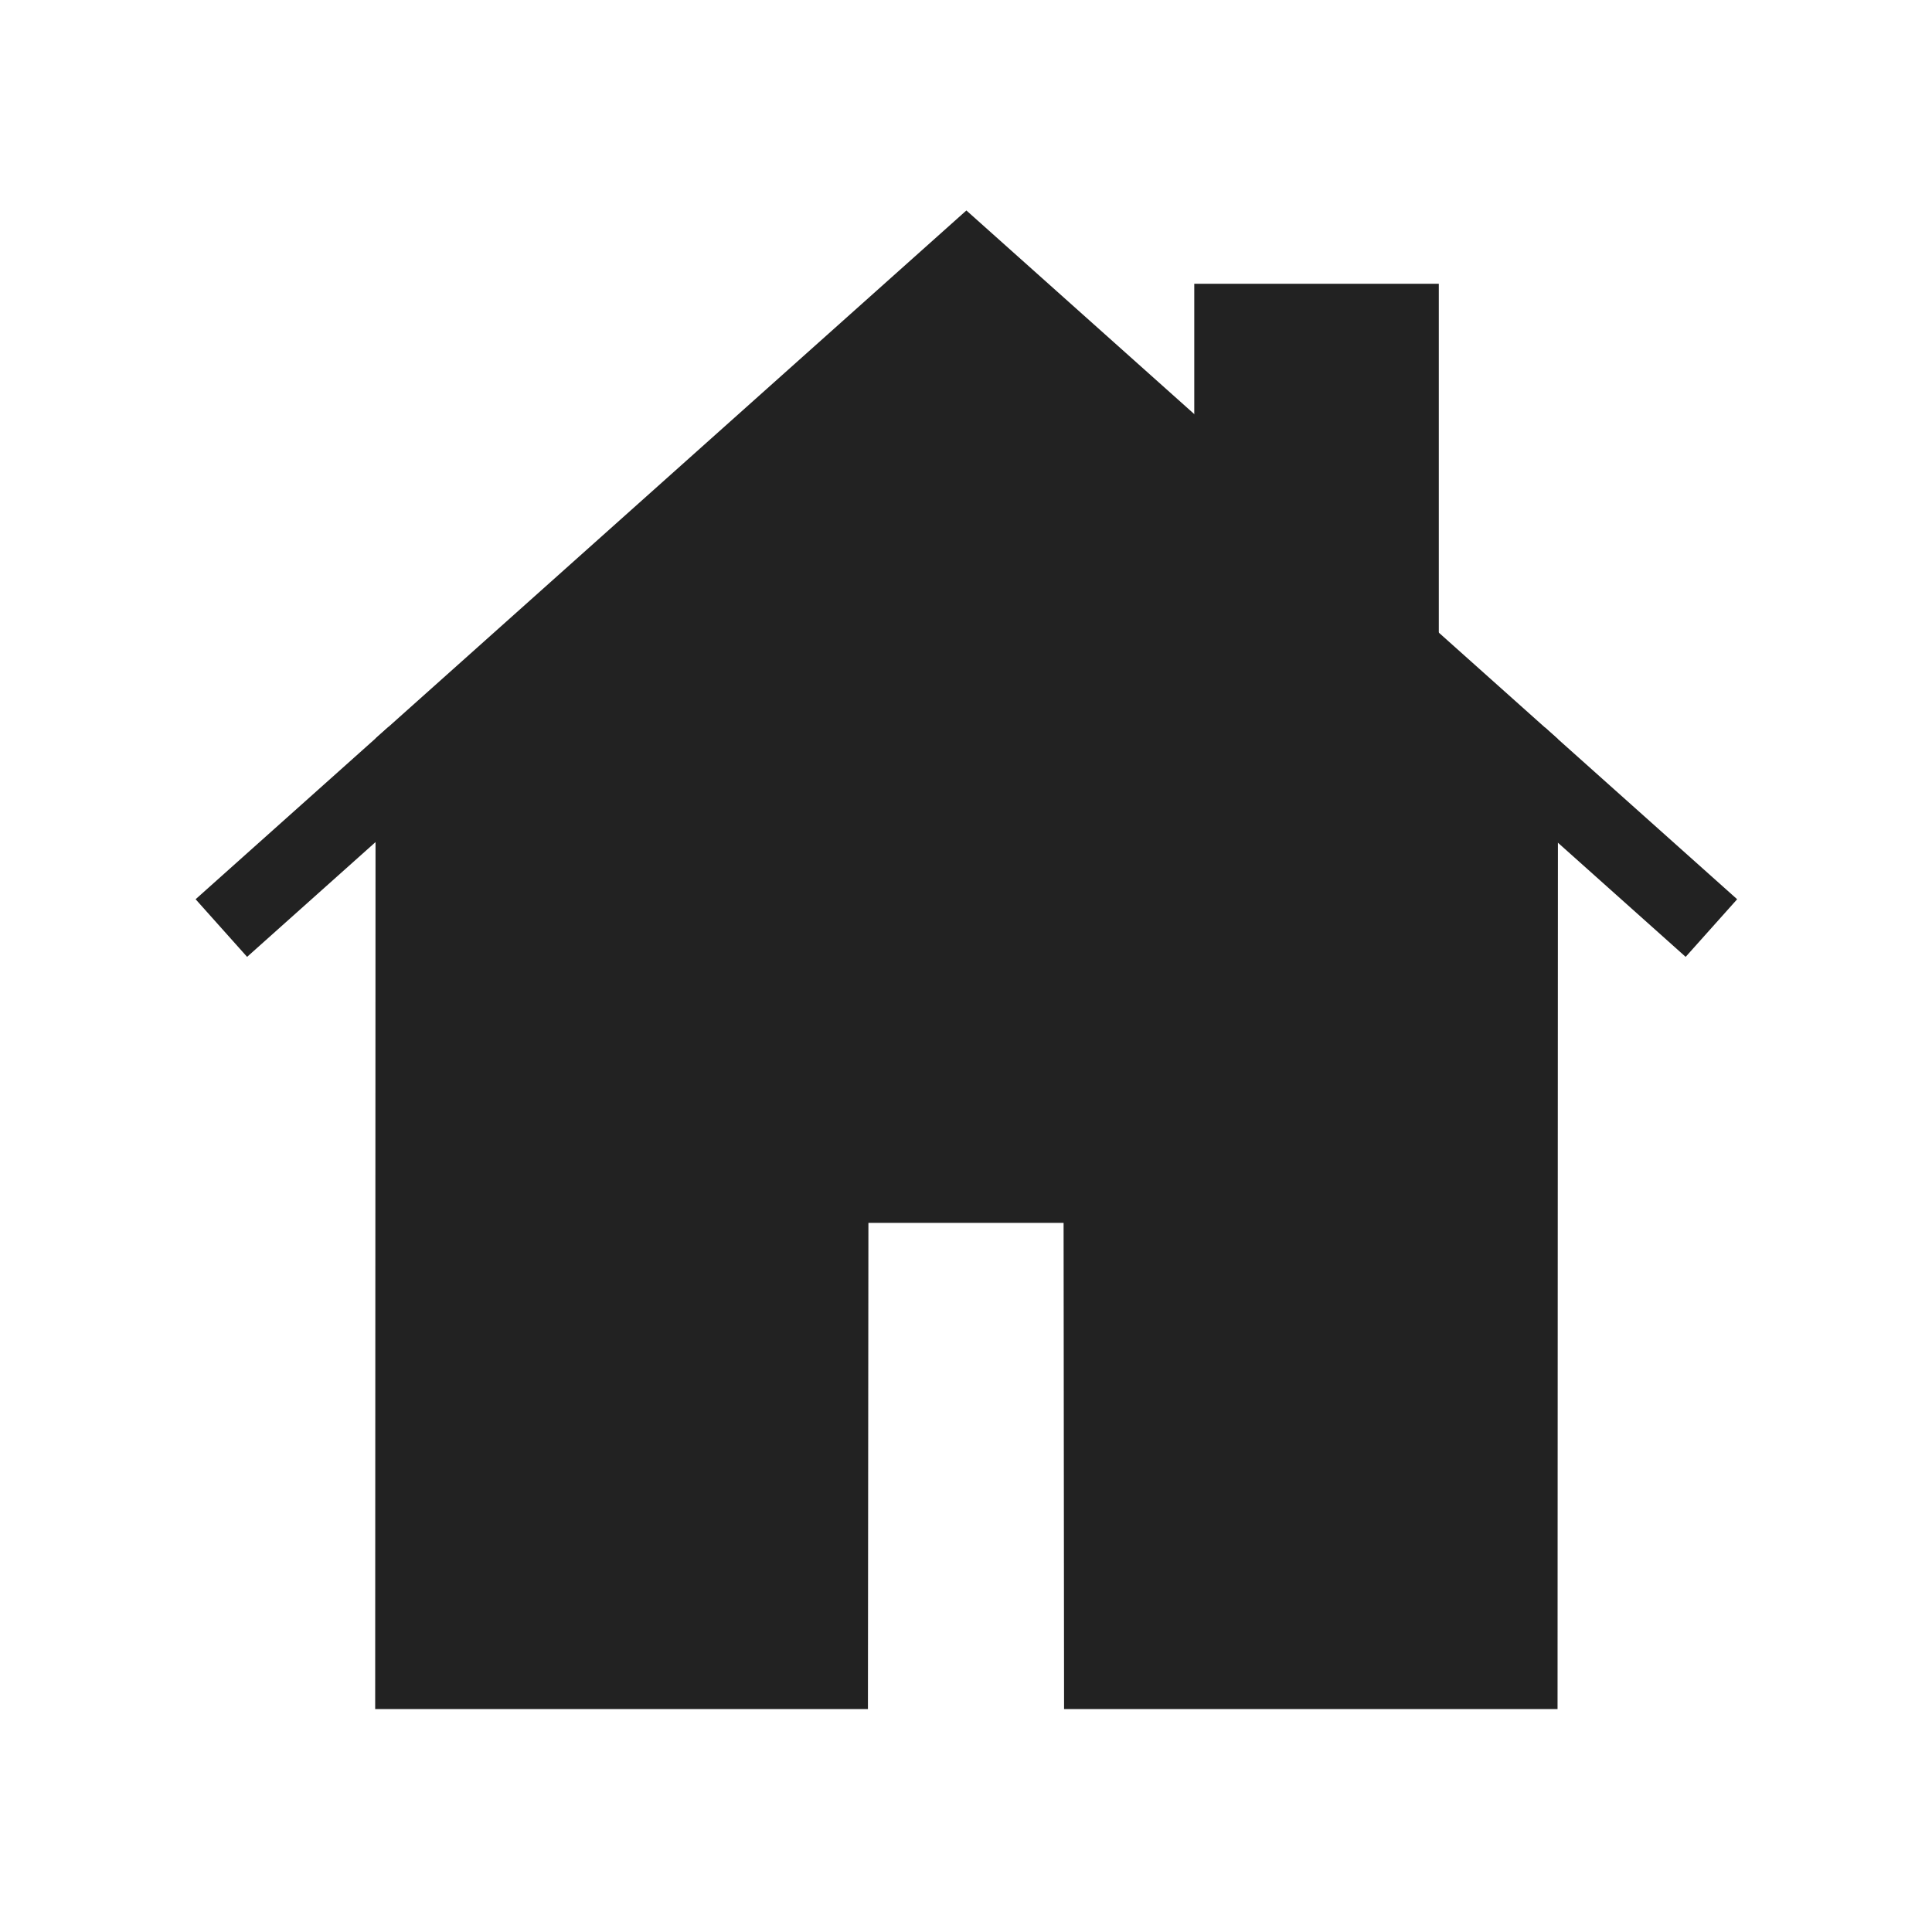
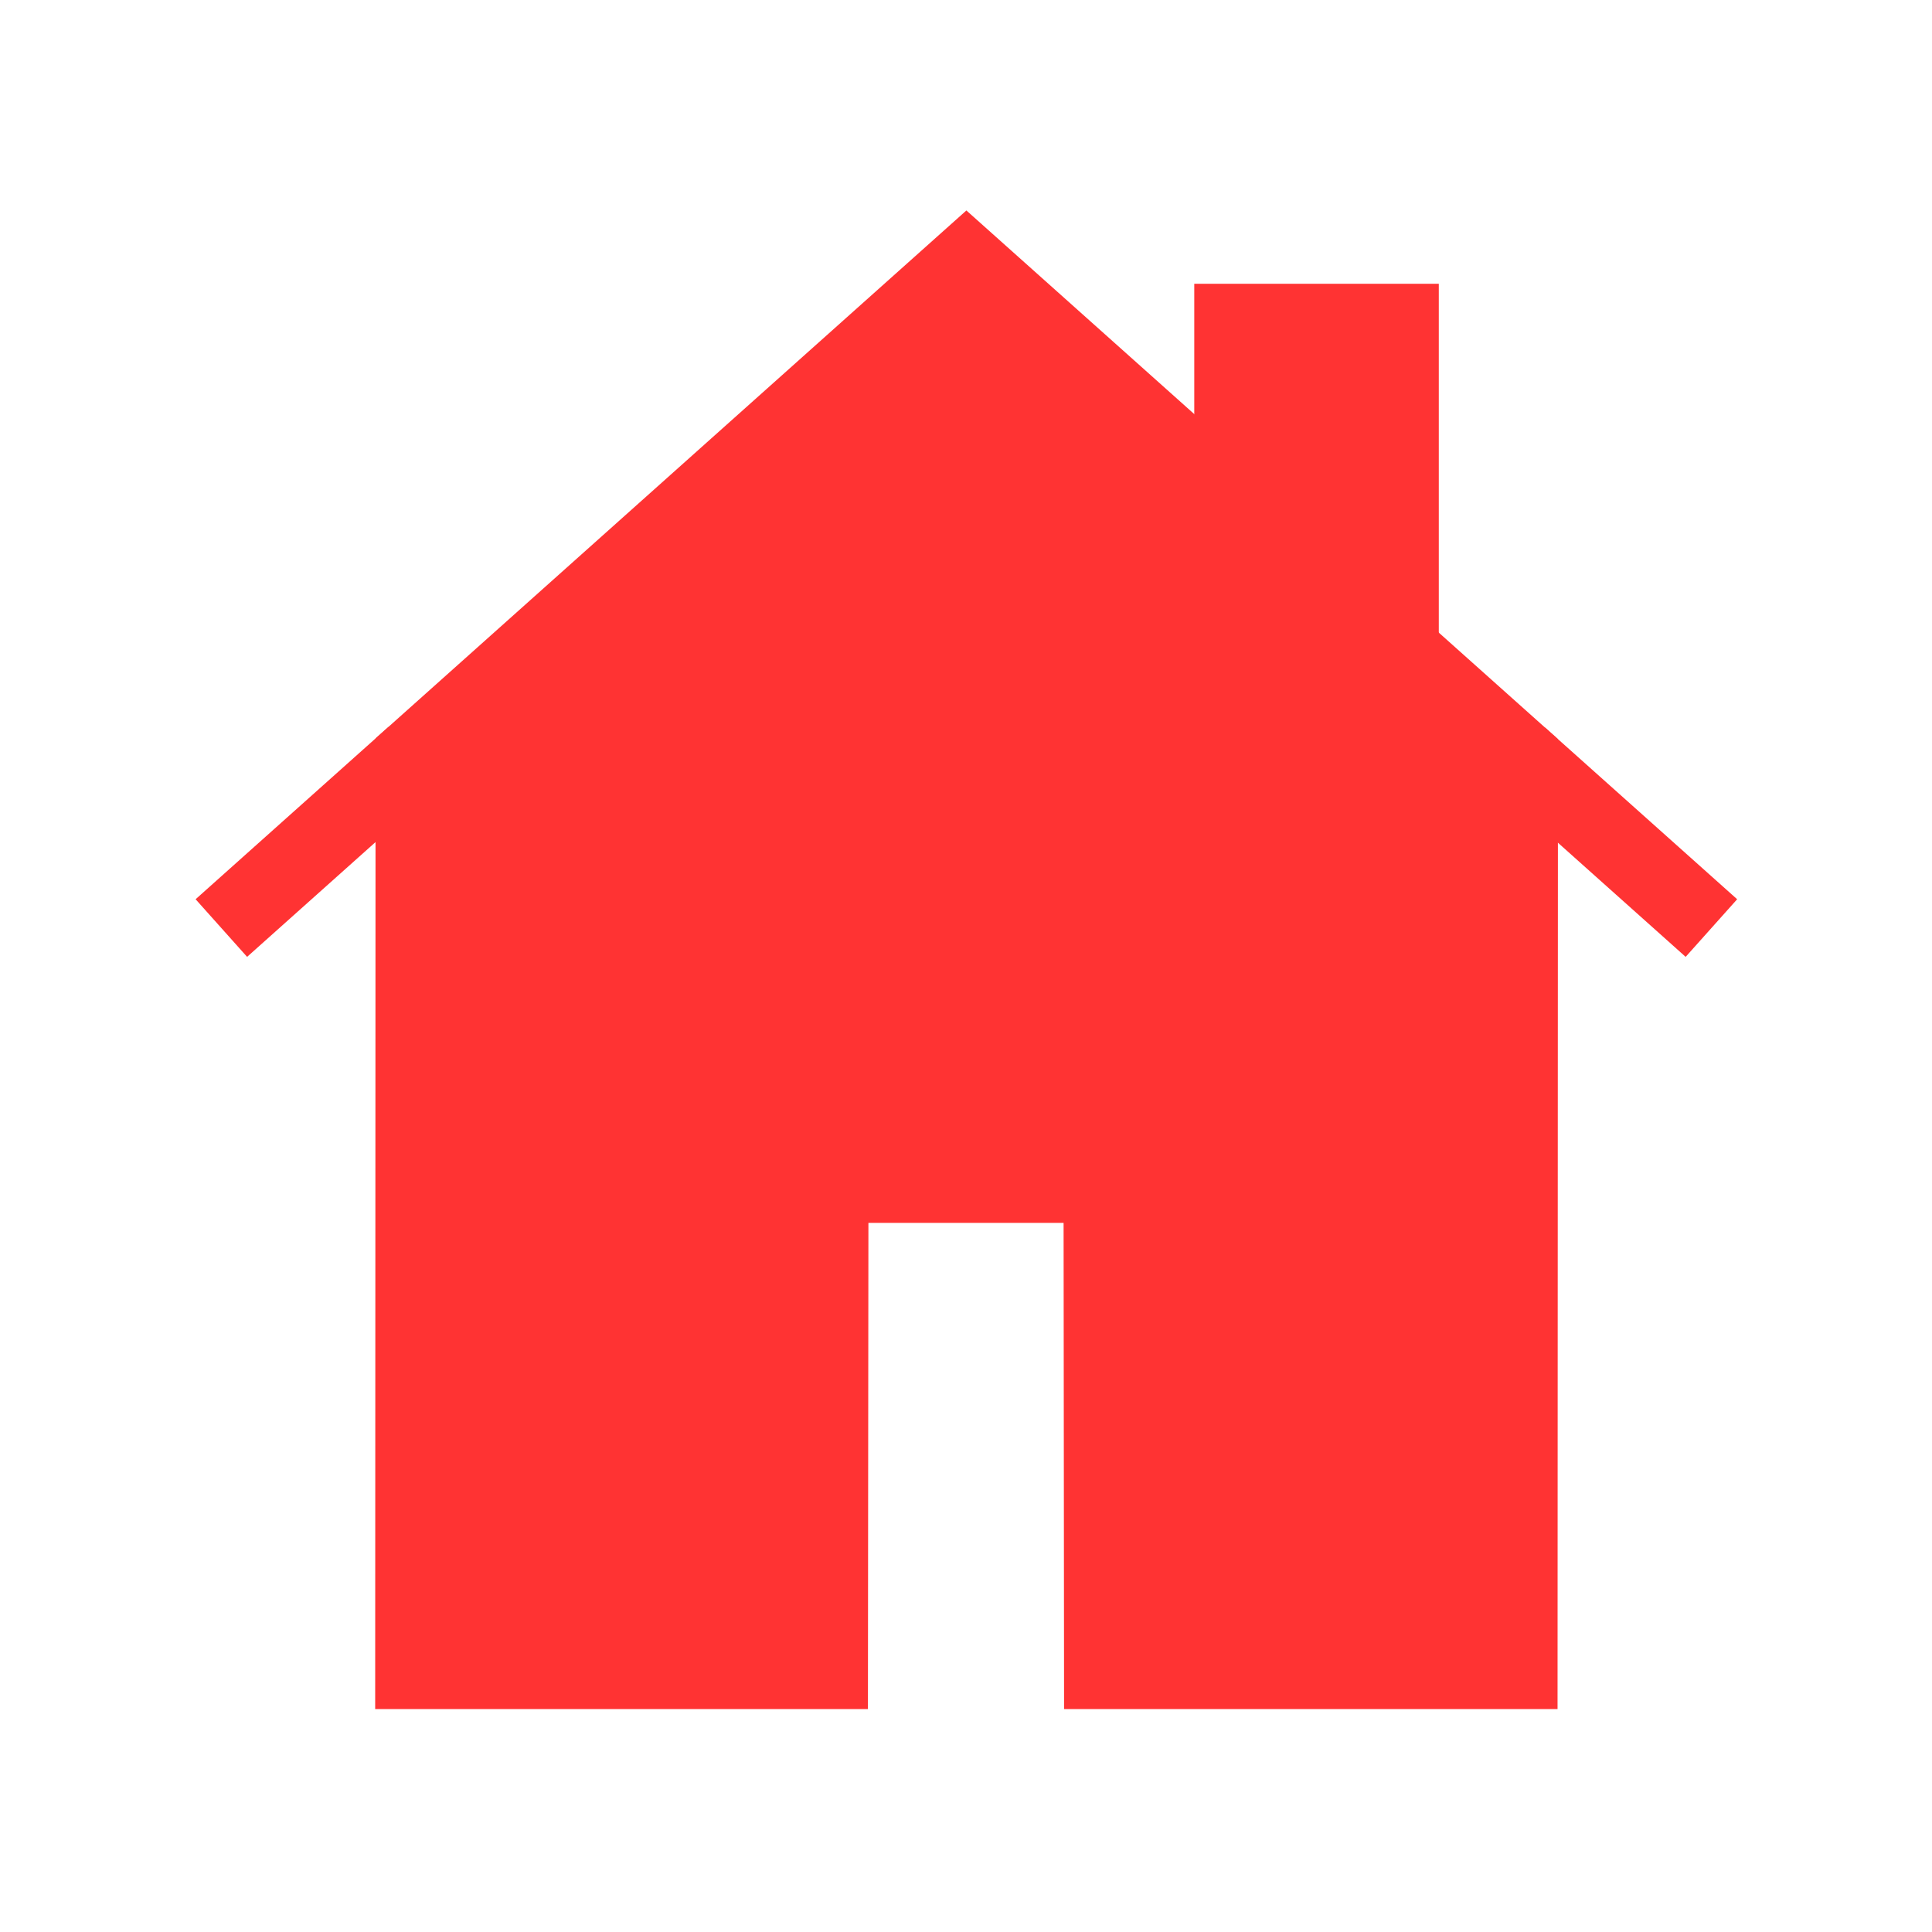
<svg xmlns="http://www.w3.org/2000/svg" version="1.1" x="0px" y="0px" viewBox="0 0 100 100" id="svg2">
  <defs id="defs10">
    </defs>
  <g transform="translate(0,-952.3622)" id="g4">
-     <path style="fill:#222;fill-rule:evenodd;stroke:#222;stroke-width:4;stroke-linecap:butt;stroke-linejoin:miter;stroke-miterlimit:4;stroke-dasharray:none;stroke-opacity:1;fill-opacity:1" d="M 50.02 13.576 L 21.439 39.115 L 21.42 86.461 L 42.926 86.461 L 42.951 61.295 L 57.049 61.295 L 57.074 86.461 L 78.619 86.461 L 78.639 39.15 L 50.02 13.576 z " id="path4175" transform="translate(0,952.3622)" />
-     <path style="fill:#222;fill-rule:evenodd;stroke:#222;stroke-width:4;stroke-linecap:butt;stroke-linejoin:miter;stroke-miterlimit:4;stroke-dasharray:none;stroke-opacity:1;fill-opacity:1" d="m 63.815,25.904 0,-9.217 8.657,0 -2e-6,16.954 z" id="path4193" transform="translate(0,952.3622)" />
-     <path style="fill:none;fill-rule:evenodd;stroke:#222;stroke-width:4;stroke-linecap:butt;stroke-linejoin:miter;stroke-miterlimit:4;stroke-dasharray:none;stroke-opacity:1" d="m 21.439,991.478 -9.982,8.92" id="path4177" />
-     <path style="fill:none;fill-rule:evenodd;stroke:#222;stroke-width:4;stroke-linecap:butt;stroke-linejoin:miter;stroke-miterlimit:4;stroke-dasharray:none;stroke-opacity:1" d="m 88.582,1000.398 -9.943,-8.885" id="path4170" />
+     <path style="fill:#f33;fill-rule:evenodd;stroke:#f33;stroke-width:4;stroke-linecap:butt;stroke-linejoin:miter;stroke-miterlimit:4;stroke-dasharray:none;stroke-opacity:1;fill-opacity:1" d="M 50.02 13.576 L 21.439 39.115 L 21.42 86.461 L 42.926 86.461 L 42.951 61.295 L 57.049 61.295 L 57.074 86.461 L 78.619 86.461 L 78.639 39.15 L 50.02 13.576 z " id="path4175" transform="translate(0,952.3622)" />
+     <path style="fill:#f33;fill-rule:evenodd;stroke:#f33;stroke-width:4;stroke-linecap:butt;stroke-linejoin:miter;stroke-miterlimit:4;stroke-dasharray:none;stroke-opacity:1;fill-opacity:1" d="m 63.815,25.904 0,-9.217 8.657,0 -2e-6,16.954 z" id="path4193" transform="translate(0,952.3622)" />
+     <path style="fill:none;fill-rule:evenodd;stroke:#f33;stroke-width:4;stroke-linecap:butt;stroke-linejoin:miter;stroke-miterlimit:4;stroke-dasharray:none;stroke-opacity:1" d="m 21.439,991.478 -9.982,8.92" id="path4177" />
+     <path style="fill:none;fill-rule:evenodd;stroke:#f33;stroke-width:4;stroke-linecap:butt;stroke-linejoin:miter;stroke-miterlimit:4;stroke-dasharray:none;stroke-opacity:1" d="m 88.582,1000.398 -9.943,-8.885" id="path4170" />
  </g>
</svg>
